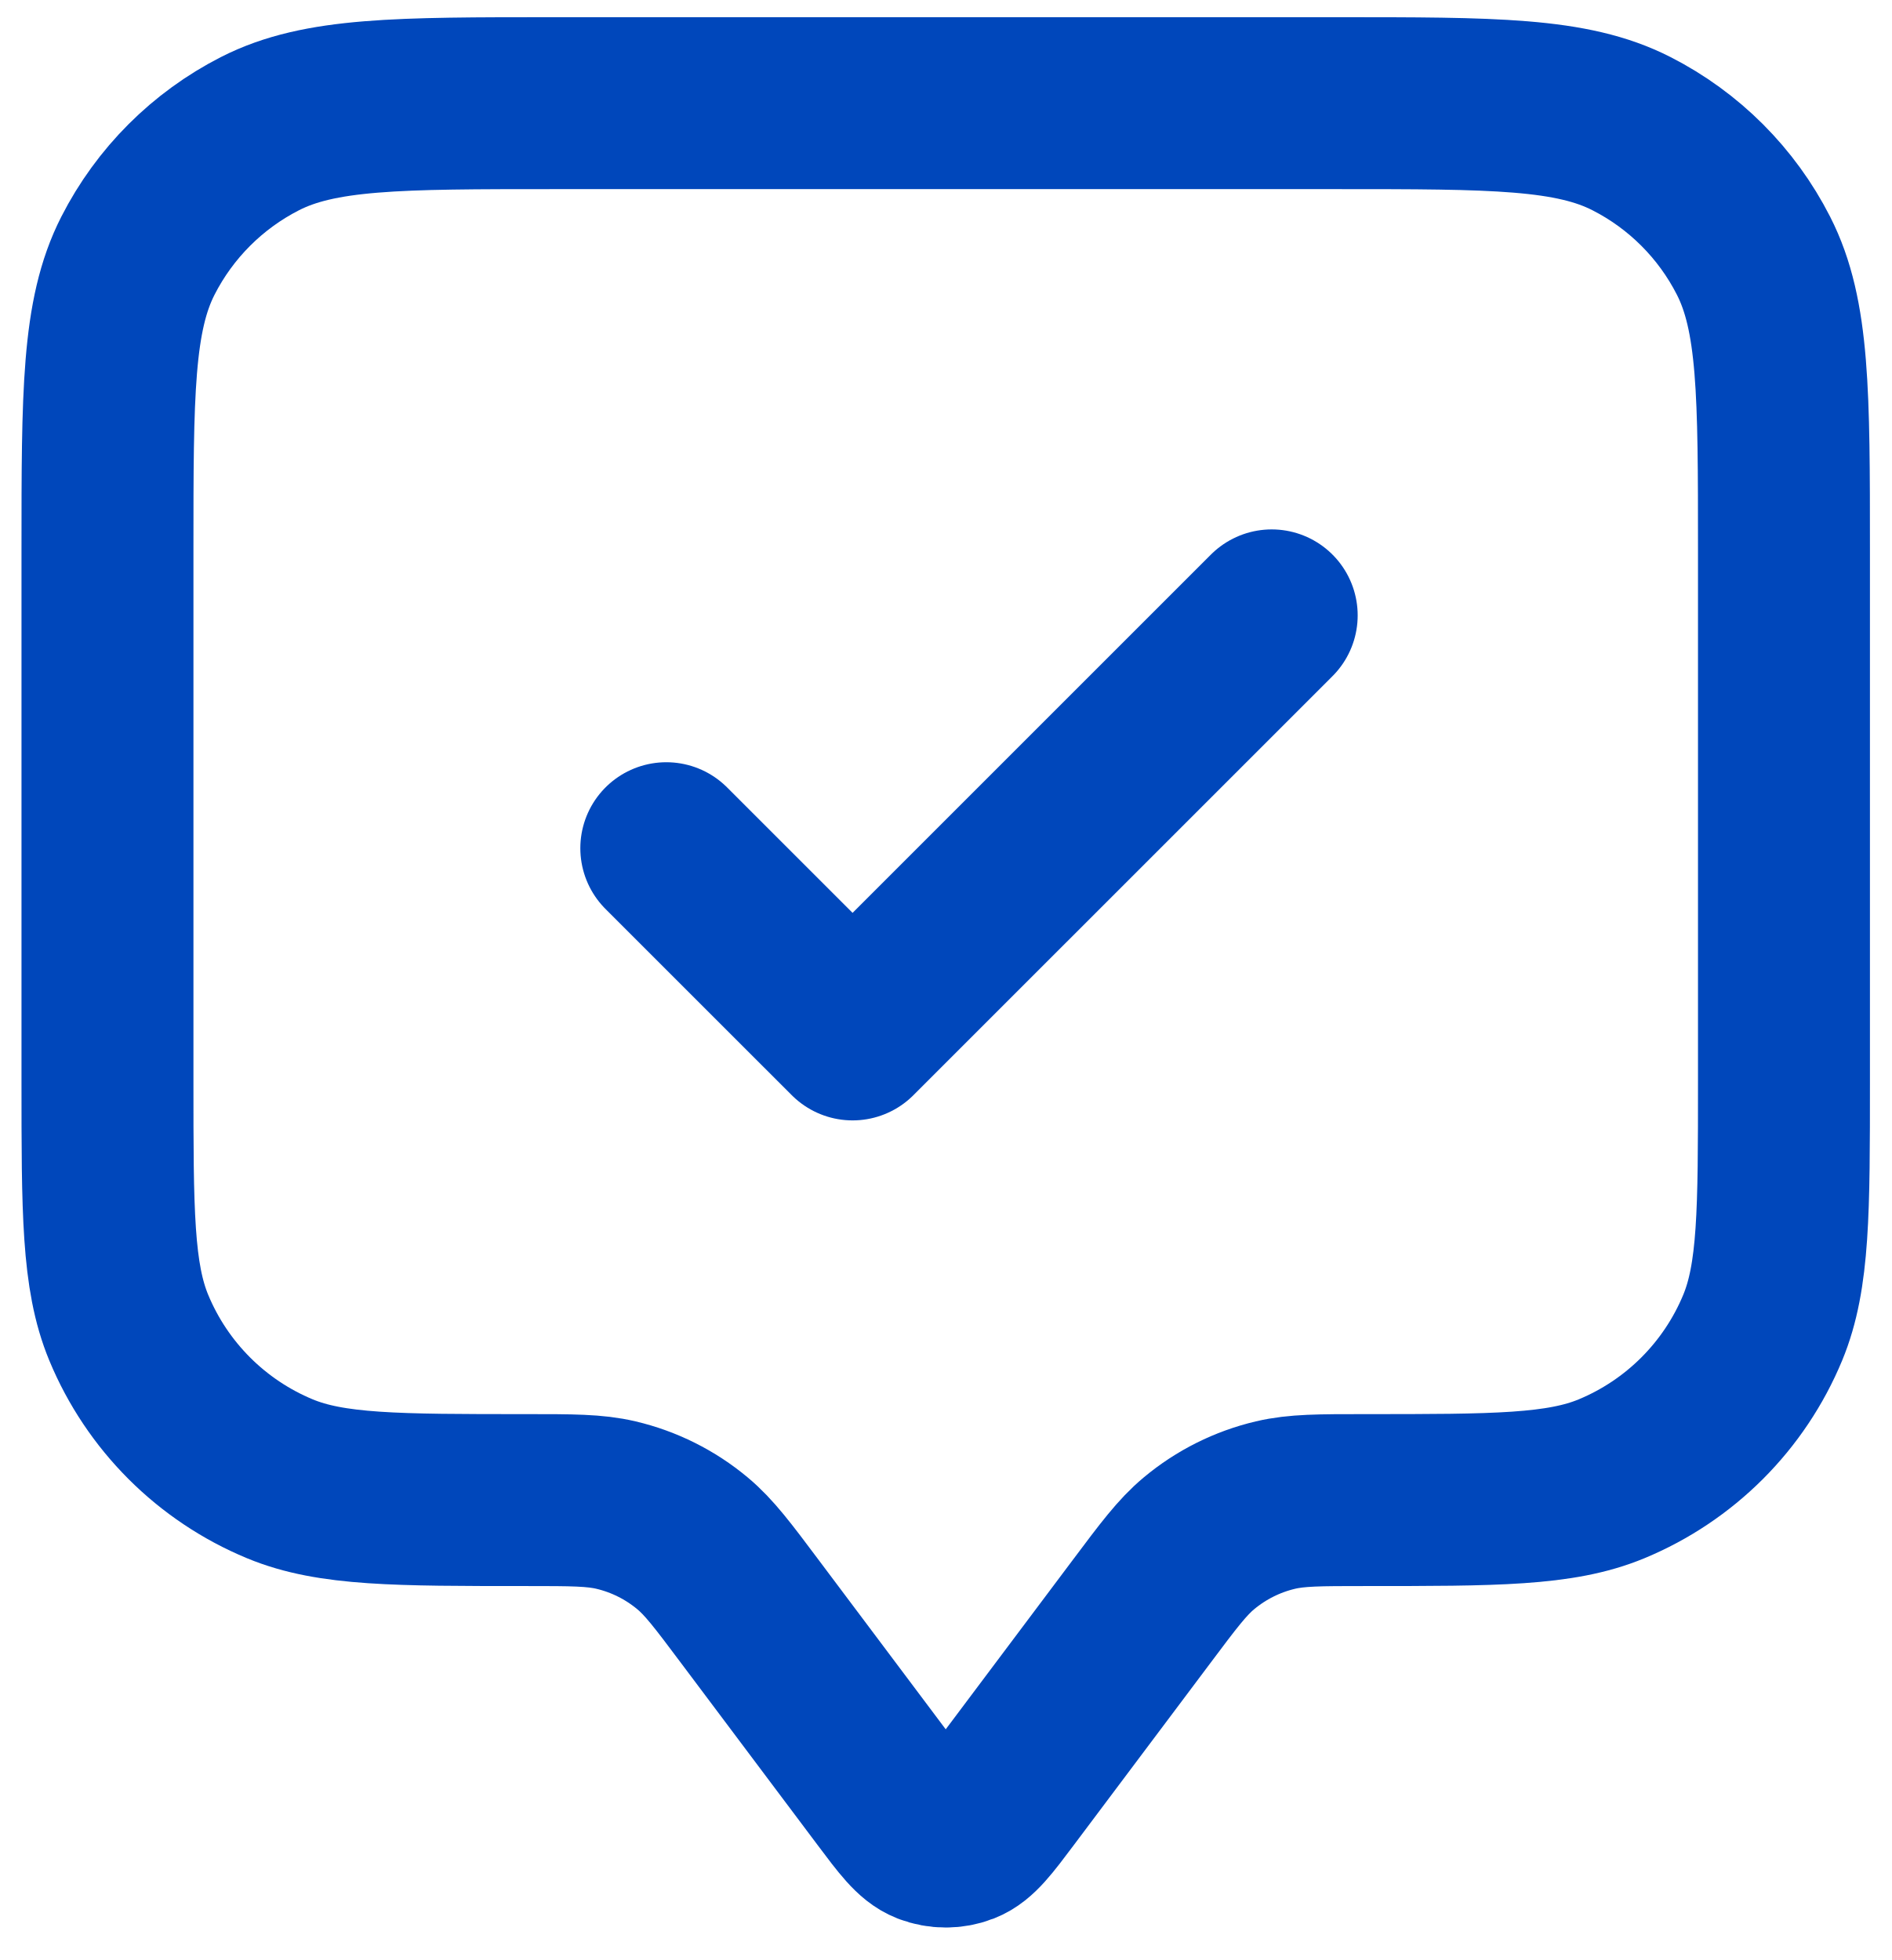
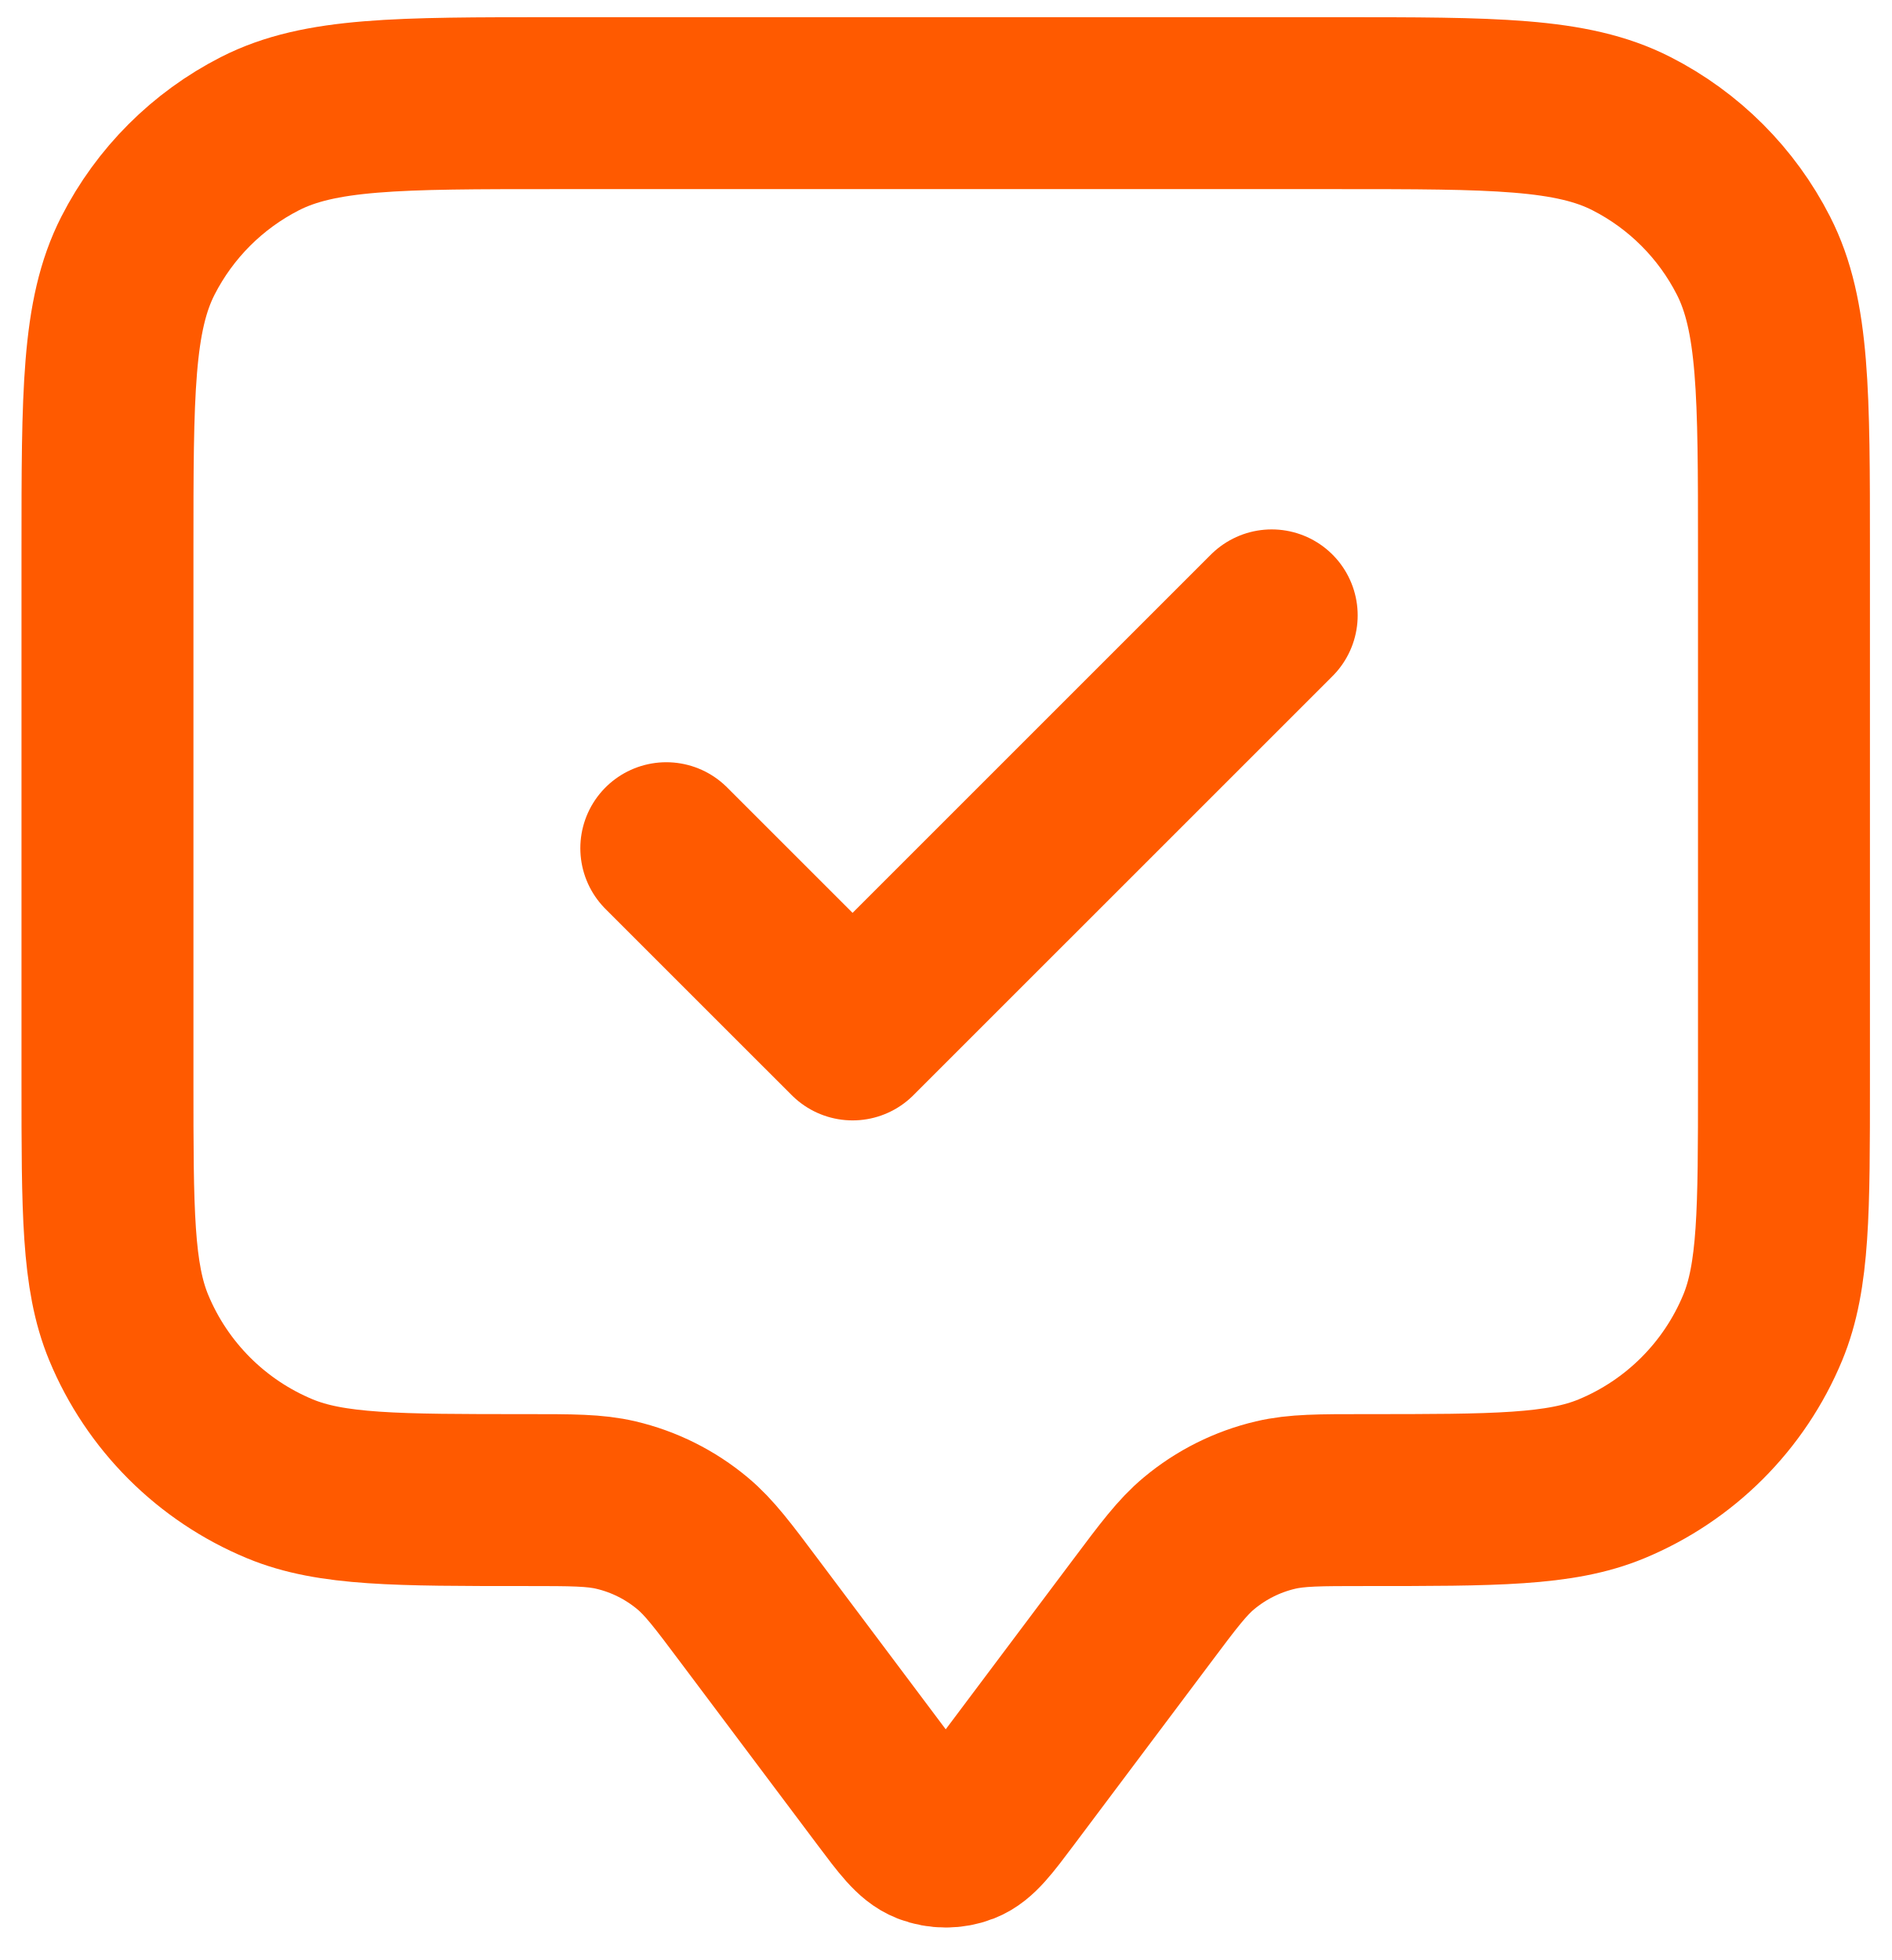
<svg xmlns="http://www.w3.org/2000/svg" width="55" height="57" viewBox="0 0 55 57" fill="none">
-   <path d="M19.375 24.667L24.792 30.083L36.979 17.896M21.812 46.875L25.767 52.147C26.355 52.931 26.649 53.323 27.009 53.464C27.325 53.586 27.675 53.586 27.991 53.464C28.351 53.323 28.645 52.931 29.233 52.147L33.188 46.875C33.981 45.816 34.378 45.287 34.863 44.883C35.508 44.344 36.27 43.963 37.089 43.77C37.703 43.625 38.364 43.625 39.688 43.625C43.473 43.625 45.366 43.625 46.859 43.007C48.85 42.182 50.432 40.6 51.257 38.609C51.875 37.116 51.875 35.223 51.875 31.438V16C51.875 11.45 51.875 9.174 50.989 7.436C50.211 5.908 48.968 4.665 47.439 3.886C45.701 3 43.425 3 38.875 3H16.125C11.575 3 9.299 3 7.561 3.886C6.033 4.665 4.79 5.908 4.011 7.436C3.125 9.174 3.125 11.45 3.125 16V31.438C3.125 35.223 3.125 37.116 3.743 38.609C4.568 40.6 6.15 42.182 8.141 43.007C9.634 43.625 11.527 43.625 15.312 43.625C16.636 43.625 17.297 43.625 17.911 43.77C18.73 43.963 19.492 44.344 20.137 44.883C20.622 45.287 21.019 45.816 21.812 46.875Z" stroke="#0047BB" stroke-width="5" stroke-linecap="round" stroke-linejoin="round" />
+   <path d="M19.375 24.667L24.792 30.083L36.979 17.896M21.812 46.875L25.767 52.147C26.355 52.931 26.649 53.323 27.009 53.464C27.325 53.586 27.675 53.586 27.991 53.464C28.351 53.323 28.645 52.931 29.233 52.147L33.188 46.875C33.981 45.816 34.378 45.287 34.863 44.883C35.508 44.344 36.27 43.963 37.089 43.77C37.703 43.625 38.364 43.625 39.688 43.625C43.473 43.625 45.366 43.625 46.859 43.007C48.85 42.182 50.432 40.6 51.257 38.609C51.875 37.116 51.875 35.223 51.875 31.438V16C51.875 11.45 51.875 9.174 50.989 7.436C50.211 5.908 48.968 4.665 47.439 3.886C45.701 3 43.425 3 38.875 3H16.125C11.575 3 9.299 3 7.561 3.886C6.033 4.665 4.79 5.908 4.011 7.436C3.125 9.174 3.125 11.45 3.125 16V31.438C3.125 35.223 3.125 37.116 3.743 38.609C4.568 40.6 6.15 42.182 8.141 43.007C9.634 43.625 11.527 43.625 15.312 43.625C16.636 43.625 17.297 43.625 17.911 43.77C18.73 43.963 19.492 44.344 20.137 44.883C20.622 45.287 21.019 45.816 21.812 46.875Z" stroke="#ff5a00" stroke-width="5" stroke-linecap="round" stroke-linejoin="round" />
</svg>
